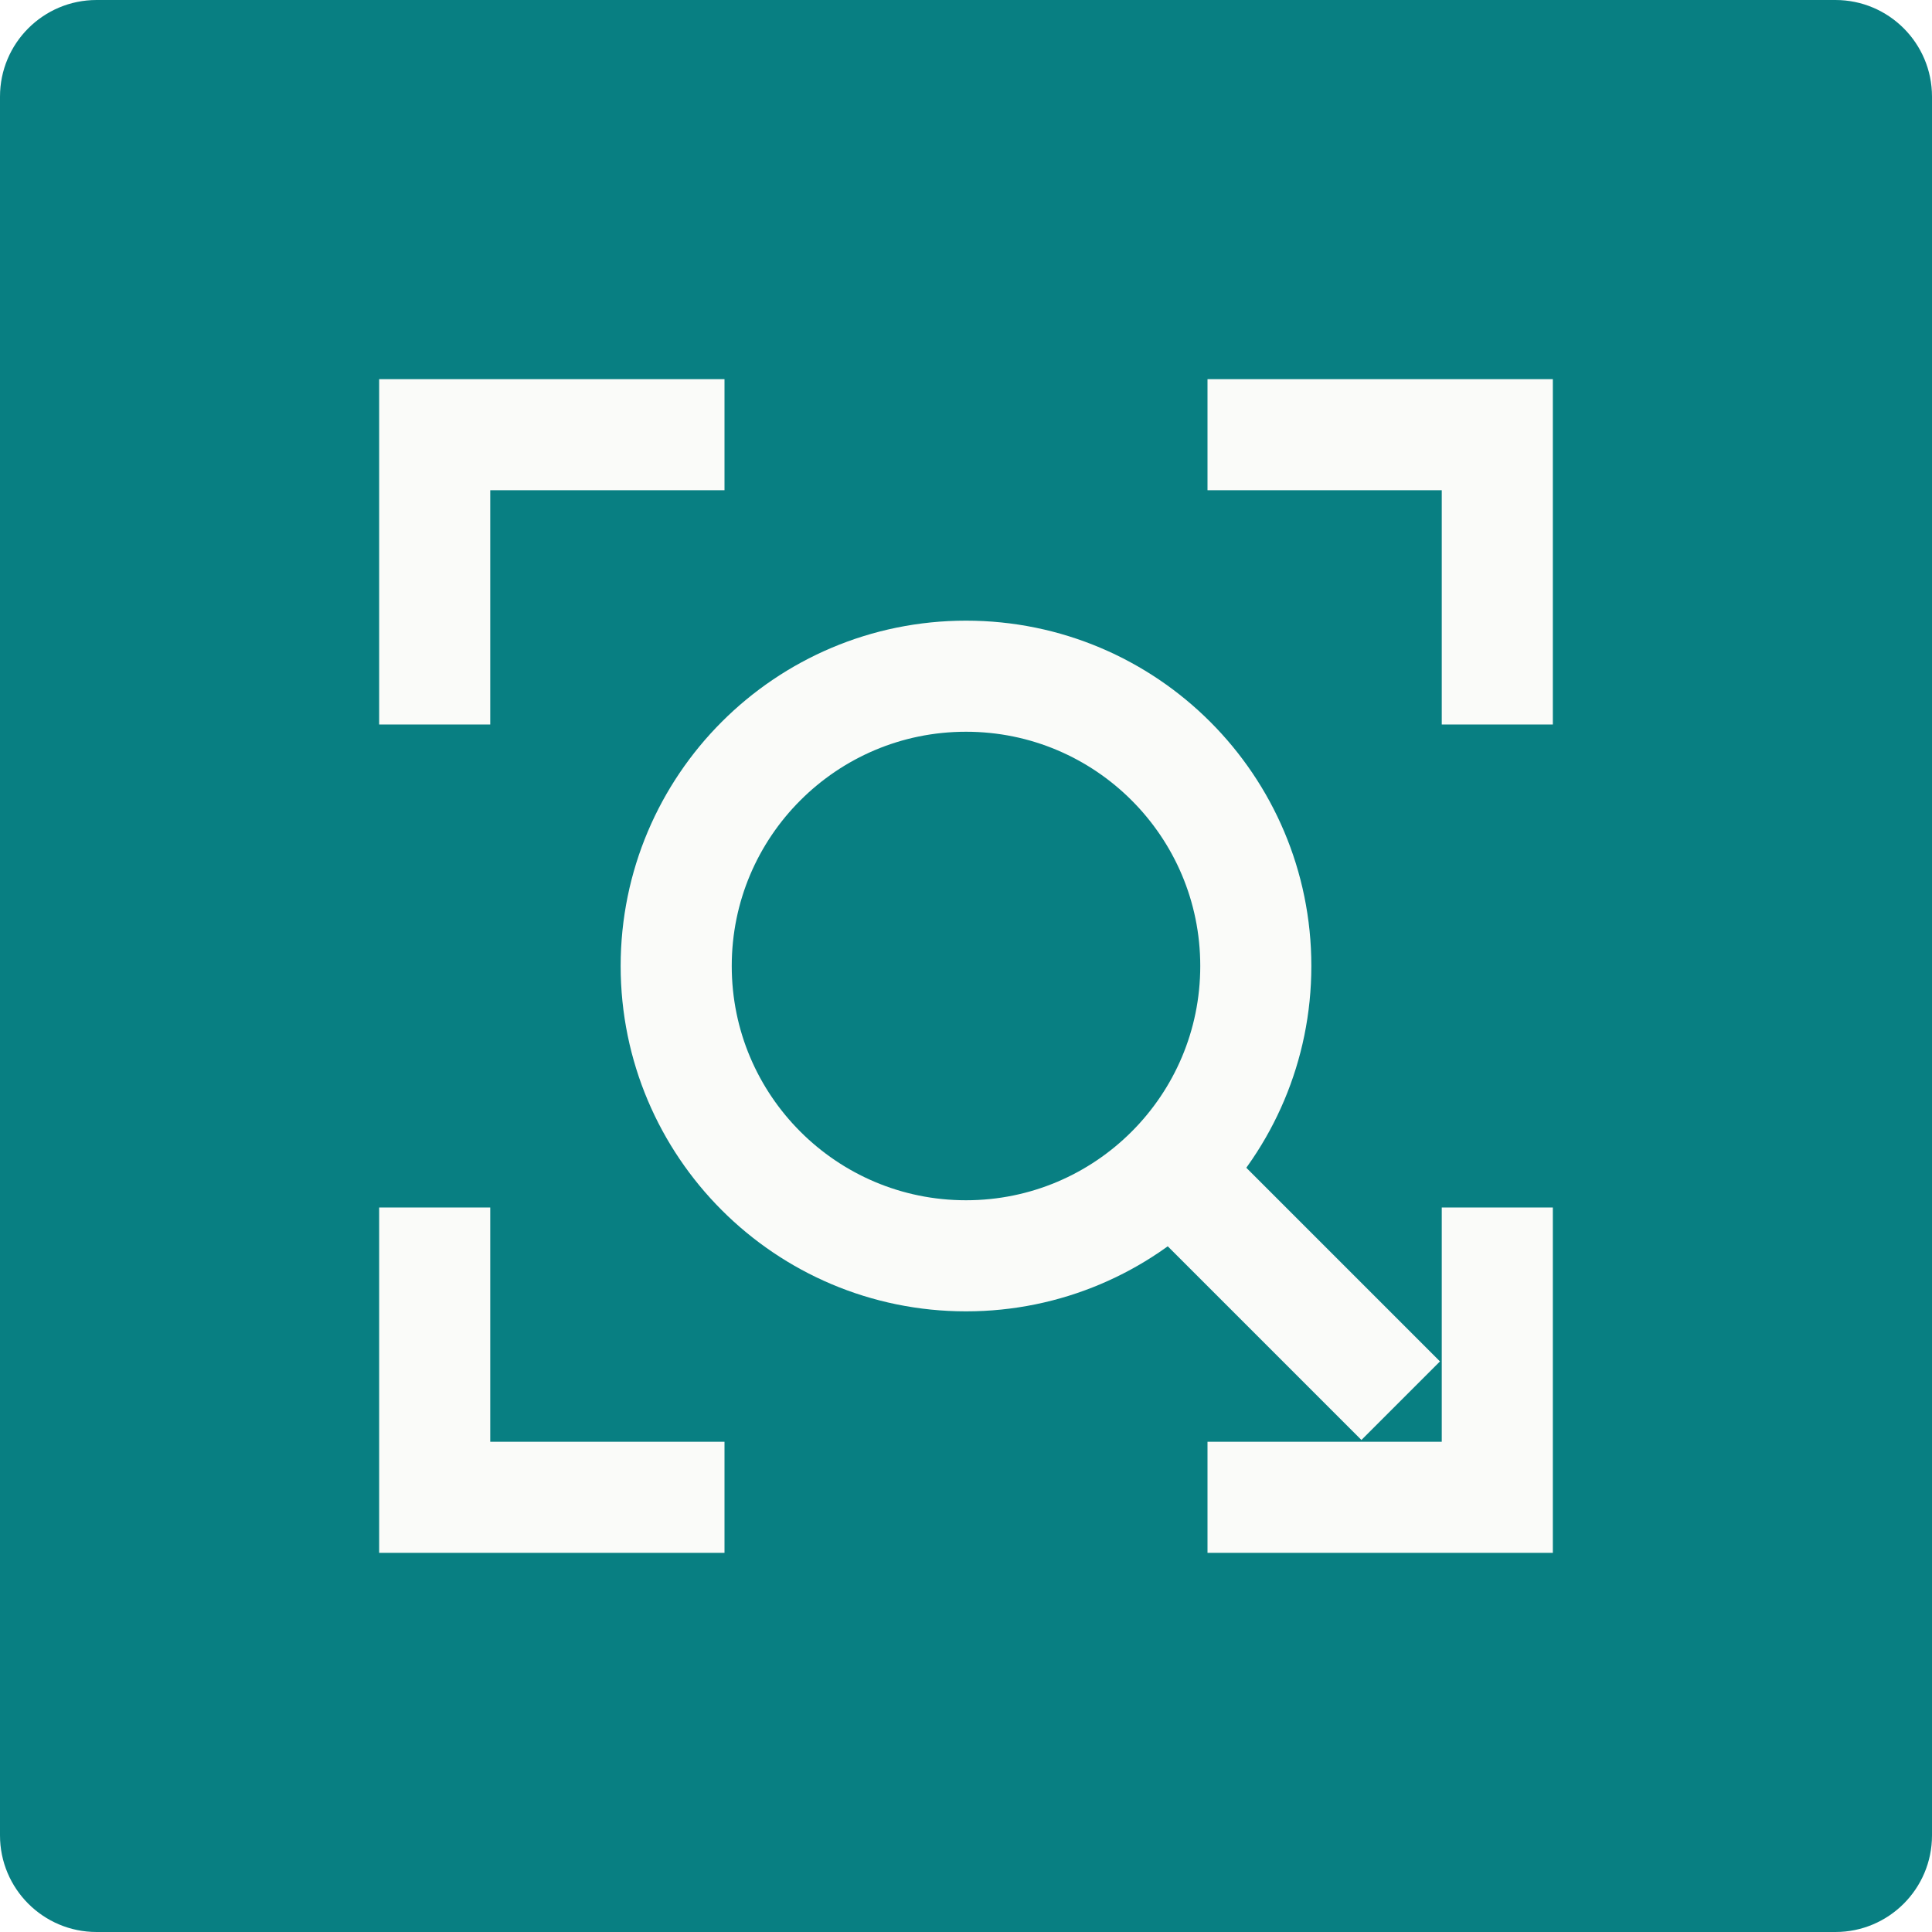
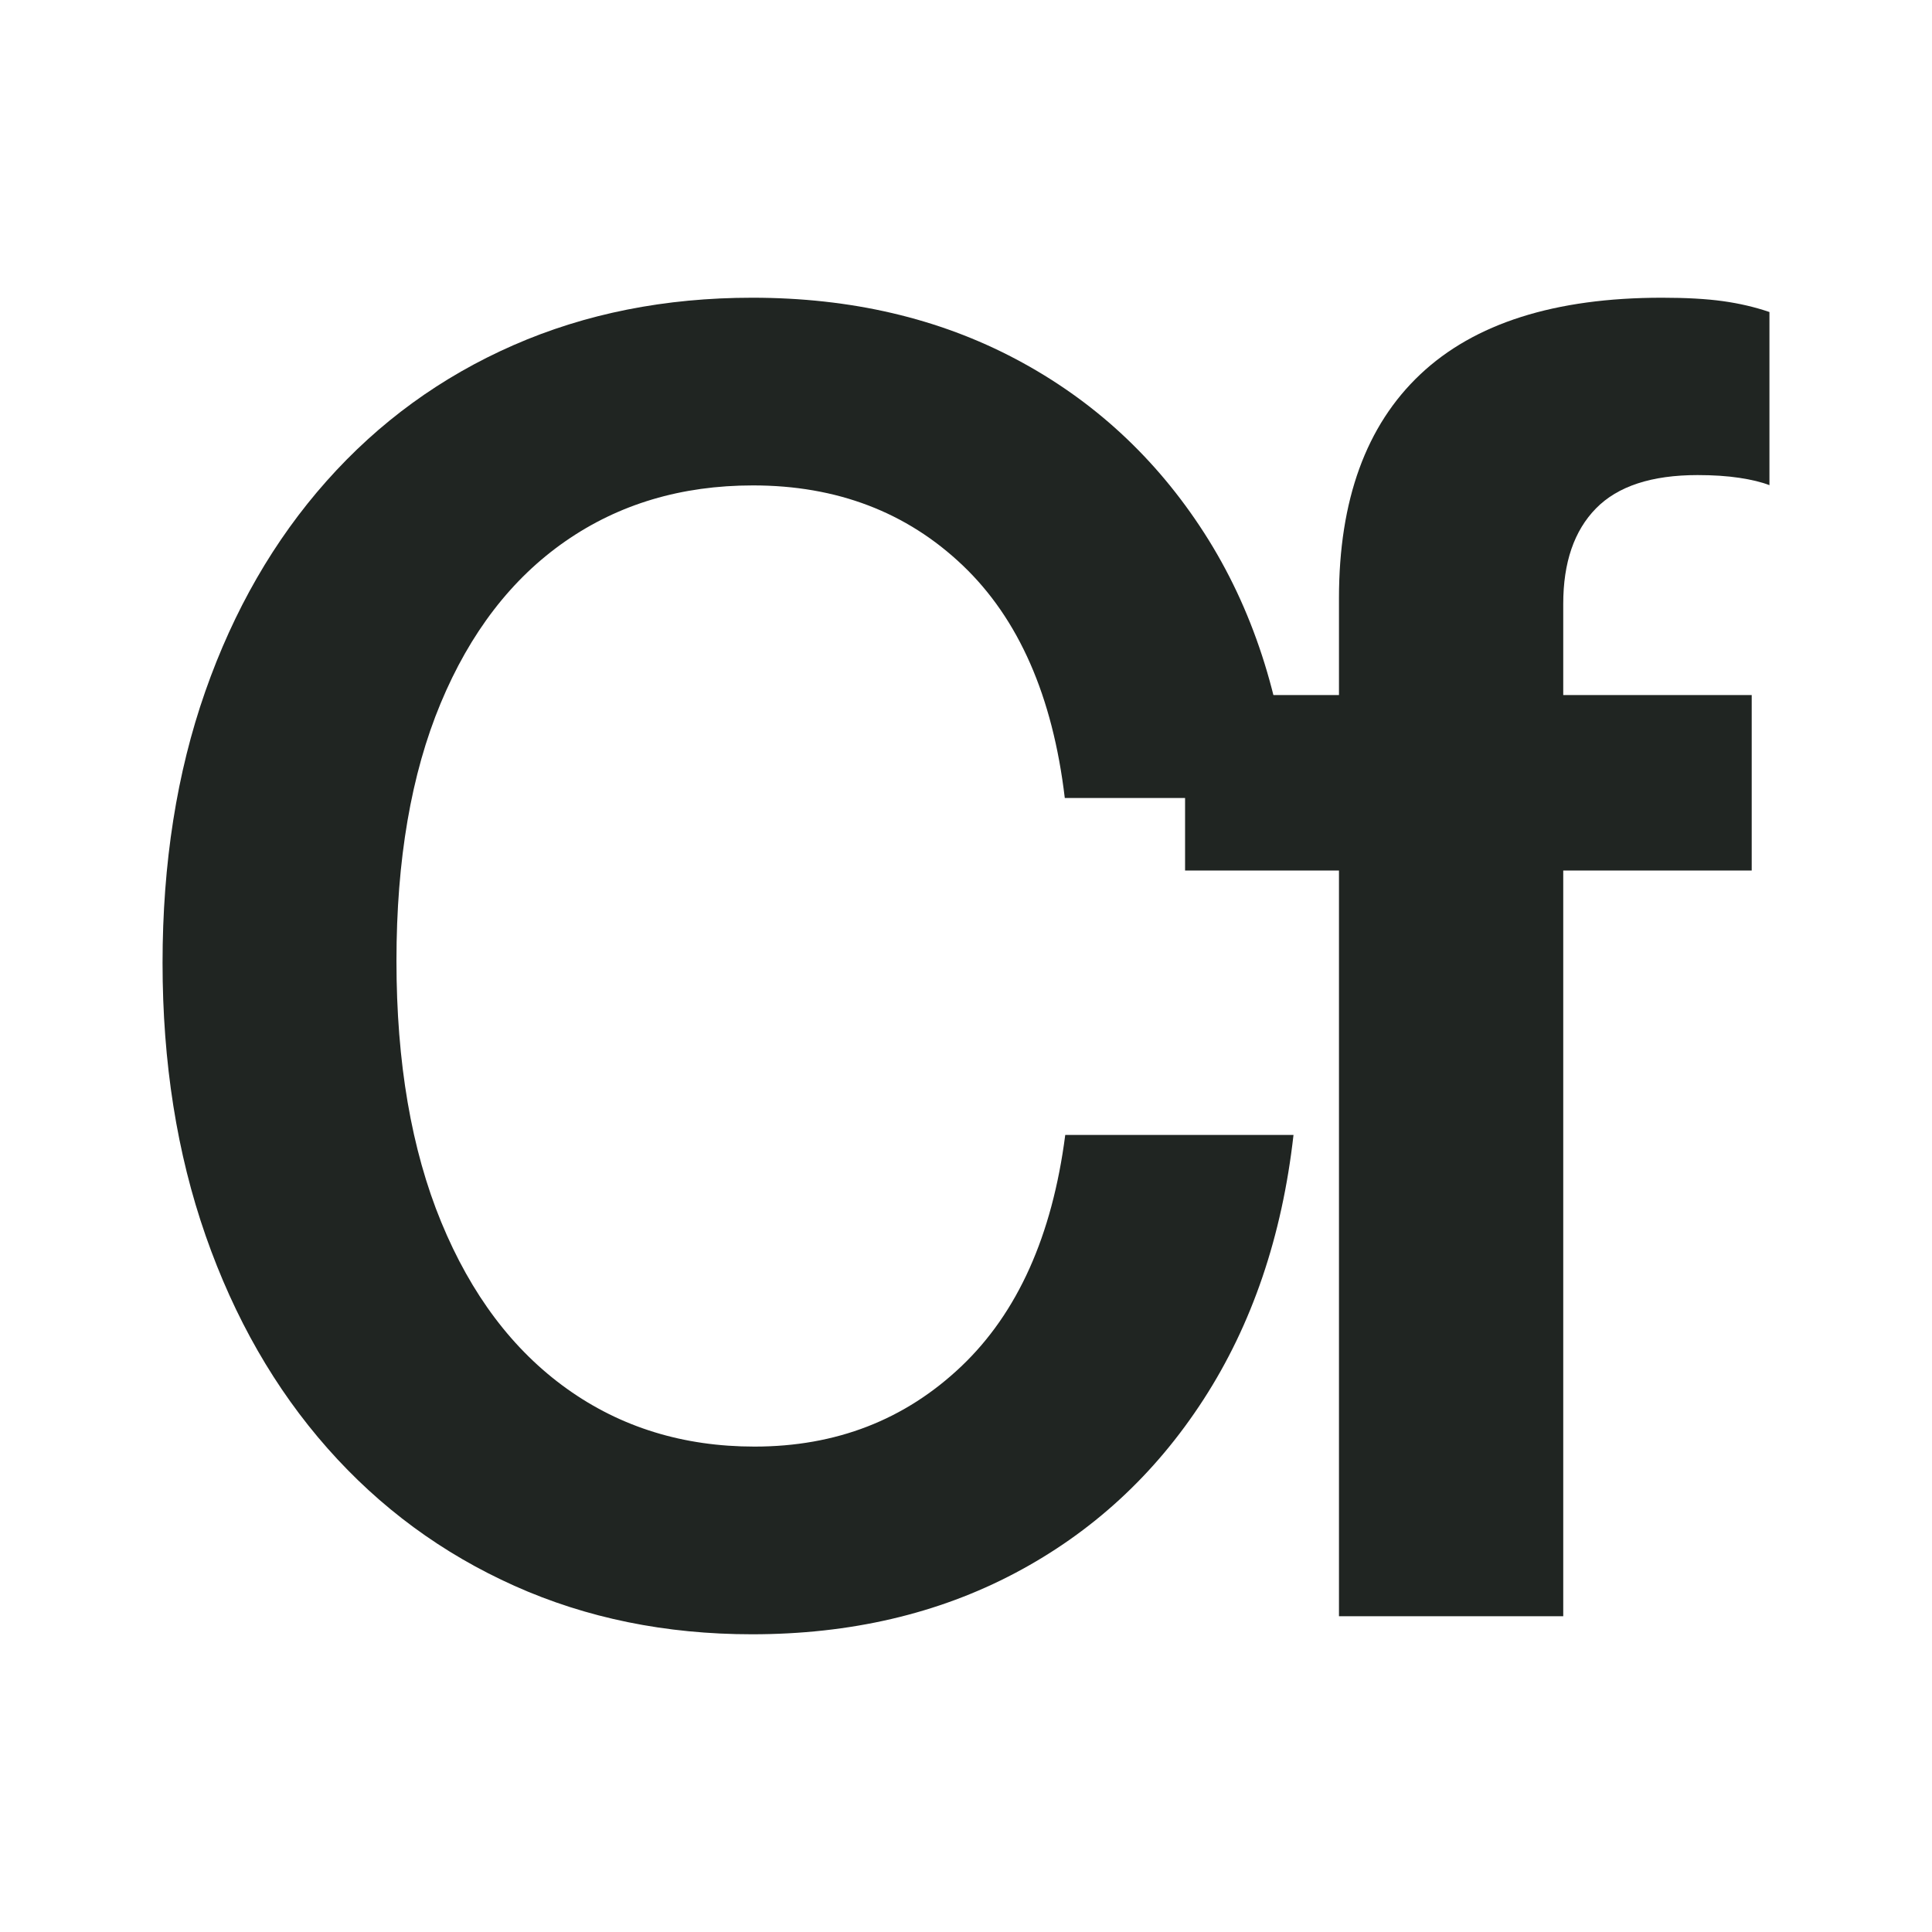
- <svg xmlns="http://www.w3.org/2000/svg" viewBox="0 0 40 40">
-   <rect width="40" height="40" rx="2" fill="#087f82" />
-   <g fill="none" stroke="#fafbf9" stroke-width="2.3">
-     <path d="M15 9H9v6M25 9h6v6M9 25v6h6M31 25v6h-6" />
-     <circle cx="20" cy="20" r="6" />
-     <path d="m24 24 5 5" />
+ <svg xmlns="http://www.w3.org/2000/svg" viewBox="0 0 1069.669 1069.669" role="img" aria-label="CueFrame">
+   <style>g{fill:#202522} @media(prefers-color-scheme:dark){g{fill:#f5f3ee}}</style>
+   <g transform="translate(54.02807 894.8346) scale(1 -1)">
+     <path transform="translate(0 0)" d="M362.322 -10Q290.655 -10 230.752 16.84Q170.848 43.681 127.278 92.993Q83.709 142.306 59.84 210.646Q35.972 278.986 35.972 361.722Q35.972 444.458 59.611 511.972Q83.25 579.486 126.758 628.465Q170.265 677.444 230.238 703.722Q290.211 730 362.475 730Q444.295 730 508.497 695.965Q572.699 661.931 612.7 599.743Q652.7 537.556 660.617 453.014H535.504Q525.476 537.555 478.962 581.819Q432.448 626.082 362.85 626.082Q303.461 626.082 258.926 595.117Q214.391 564.152 189.932 505.444Q165.474 446.736 165.474 362.875Q165.474 278.417 190.266 218.202Q215.057 157.987 259.822 125.952Q304.586 93.918 363.711 93.918Q431.448 93.918 478.191 138.327Q524.935 182.737 535.754 266.458H662.131Q652.631 182.264 612.297 119.972Q571.963 57.681 507.886 23.84Q443.809 -10 362.322 -10Z" />
+     <path transform="translate(588 0)" d="M99.306 0V563.679Q99.306 645.083 144.299 687.541Q189.293 730 278.127 730Q298.238 730 311.884 728.104Q325.53 726.208 337.641 722.083V626.221Q331.127 628.749 320.988 630.277Q310.849 631.804 297.891 631.804Q259.655 631.804 241.565 613.318Q223.474 594.832 223.474 560.526V0ZM14.097 412.86V510H327.822V412.86Z" />
  </g>
</svg>
